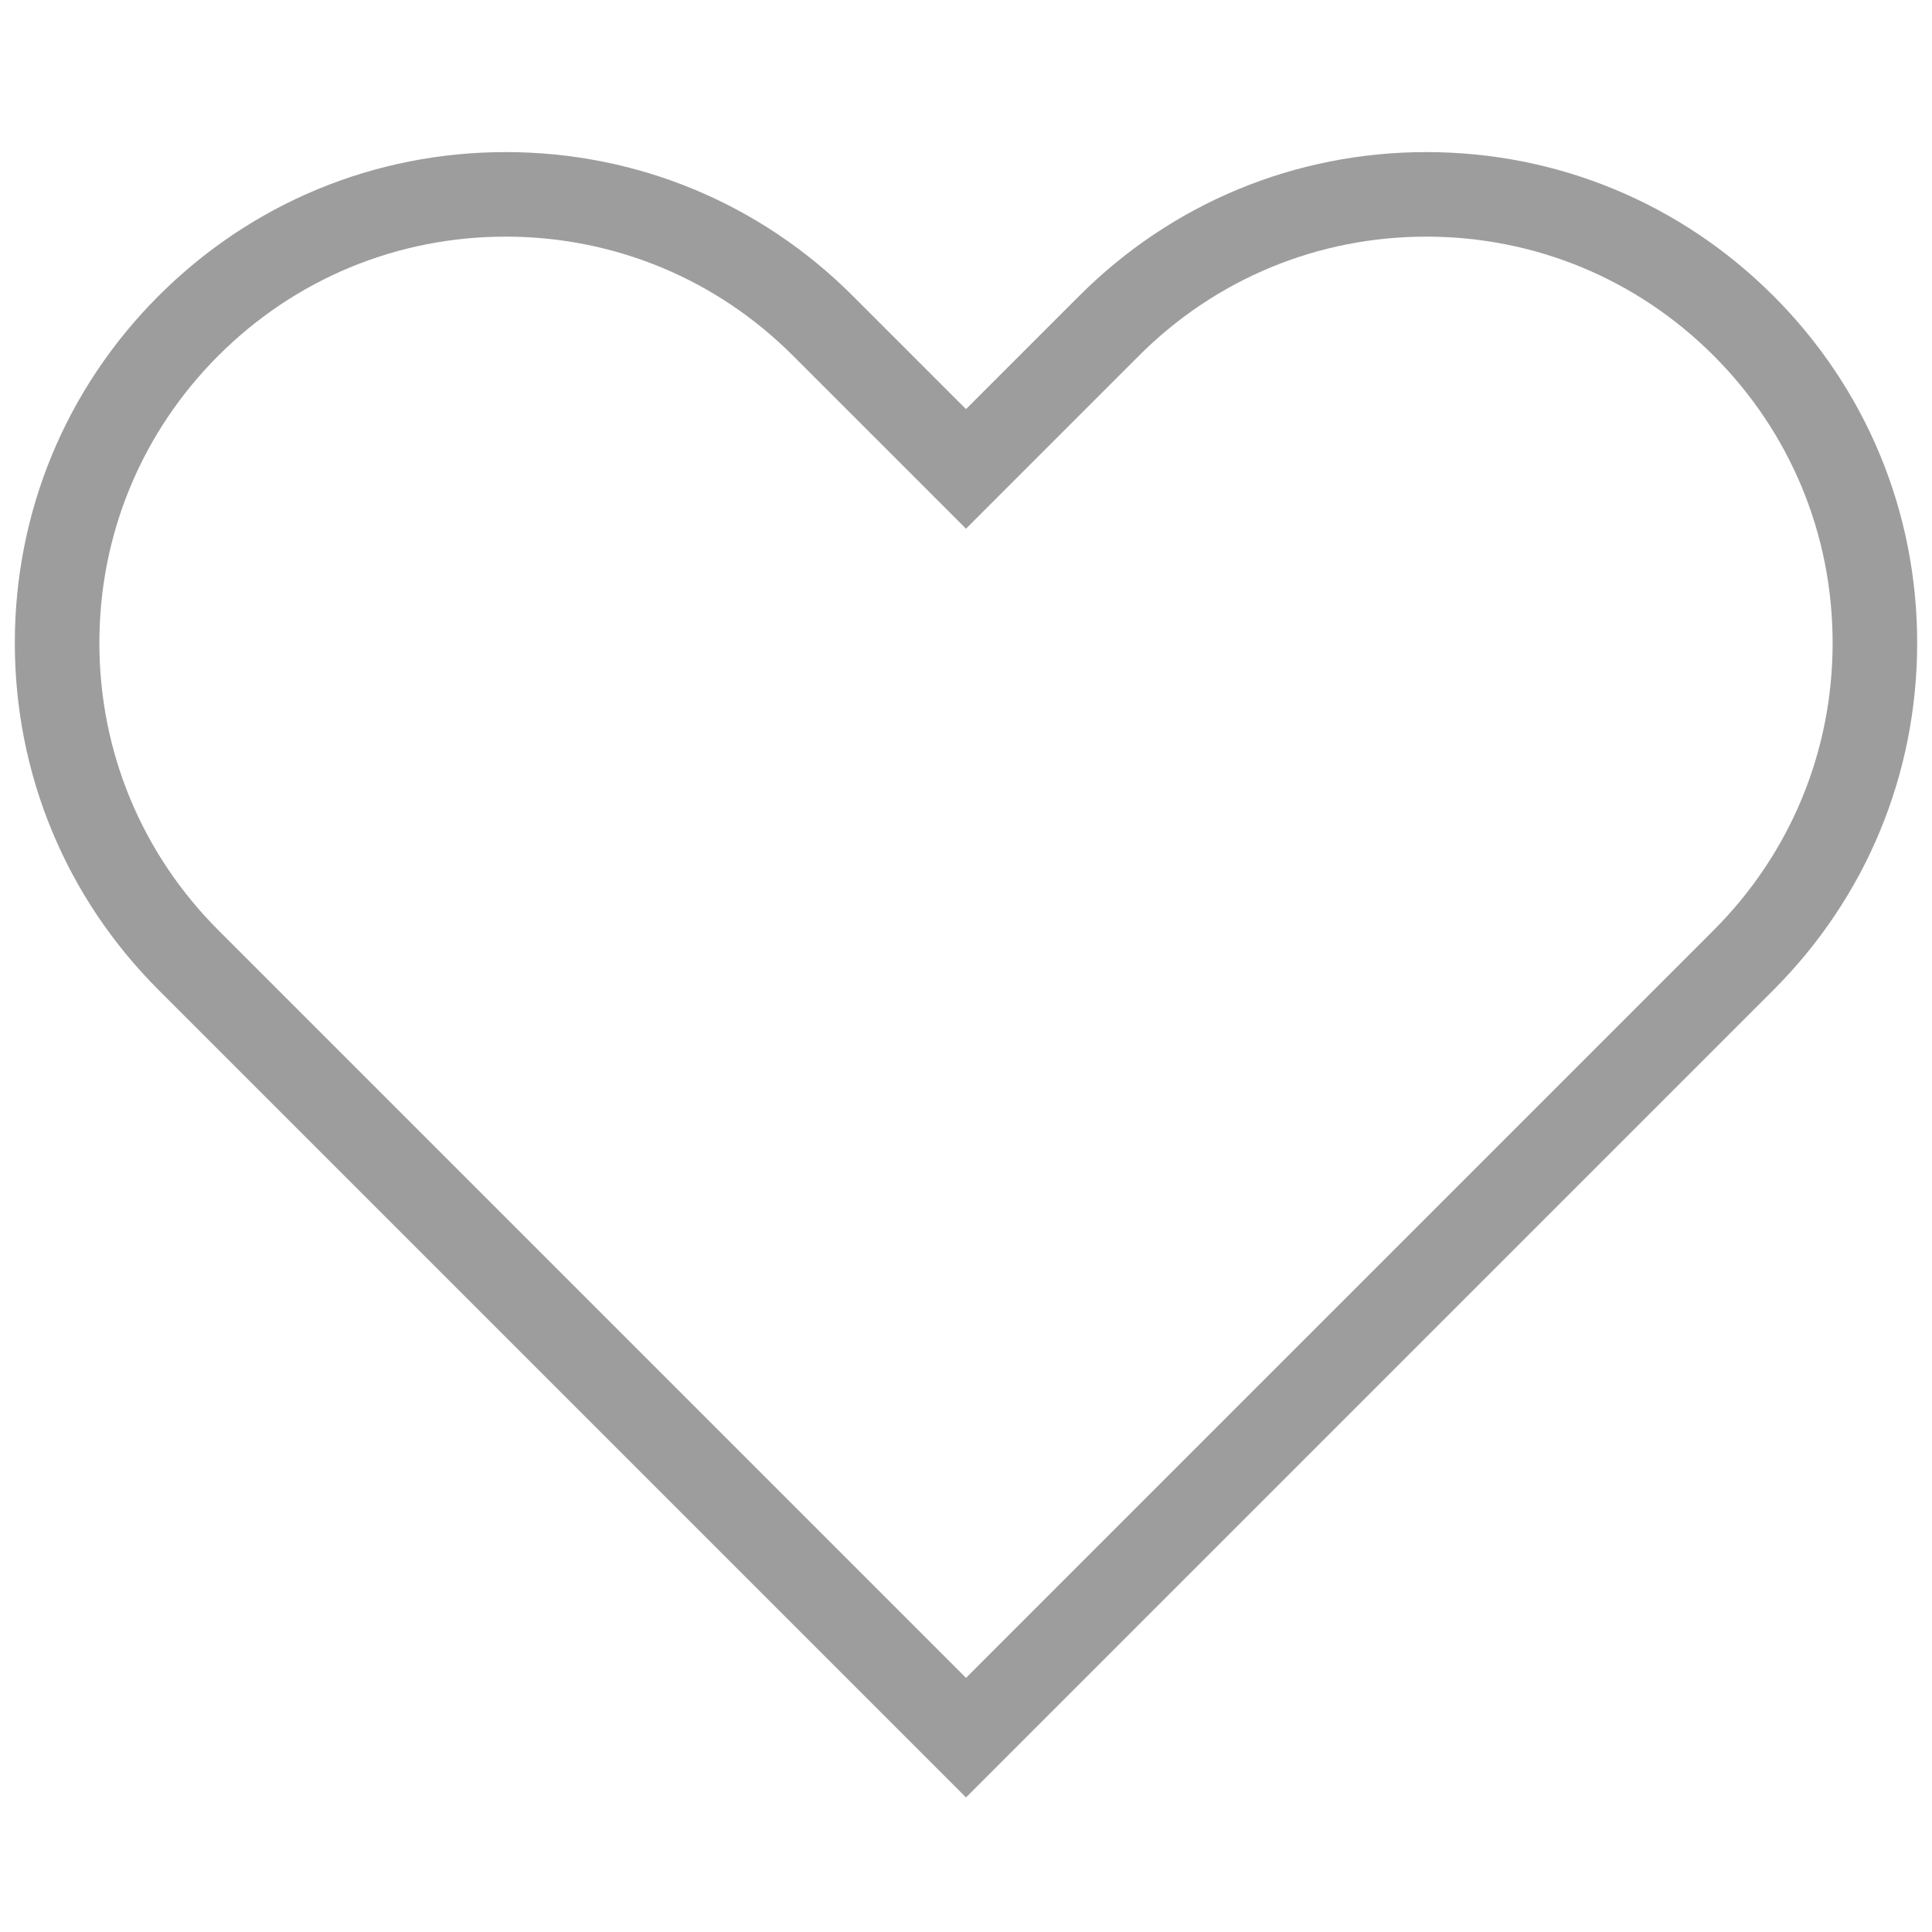
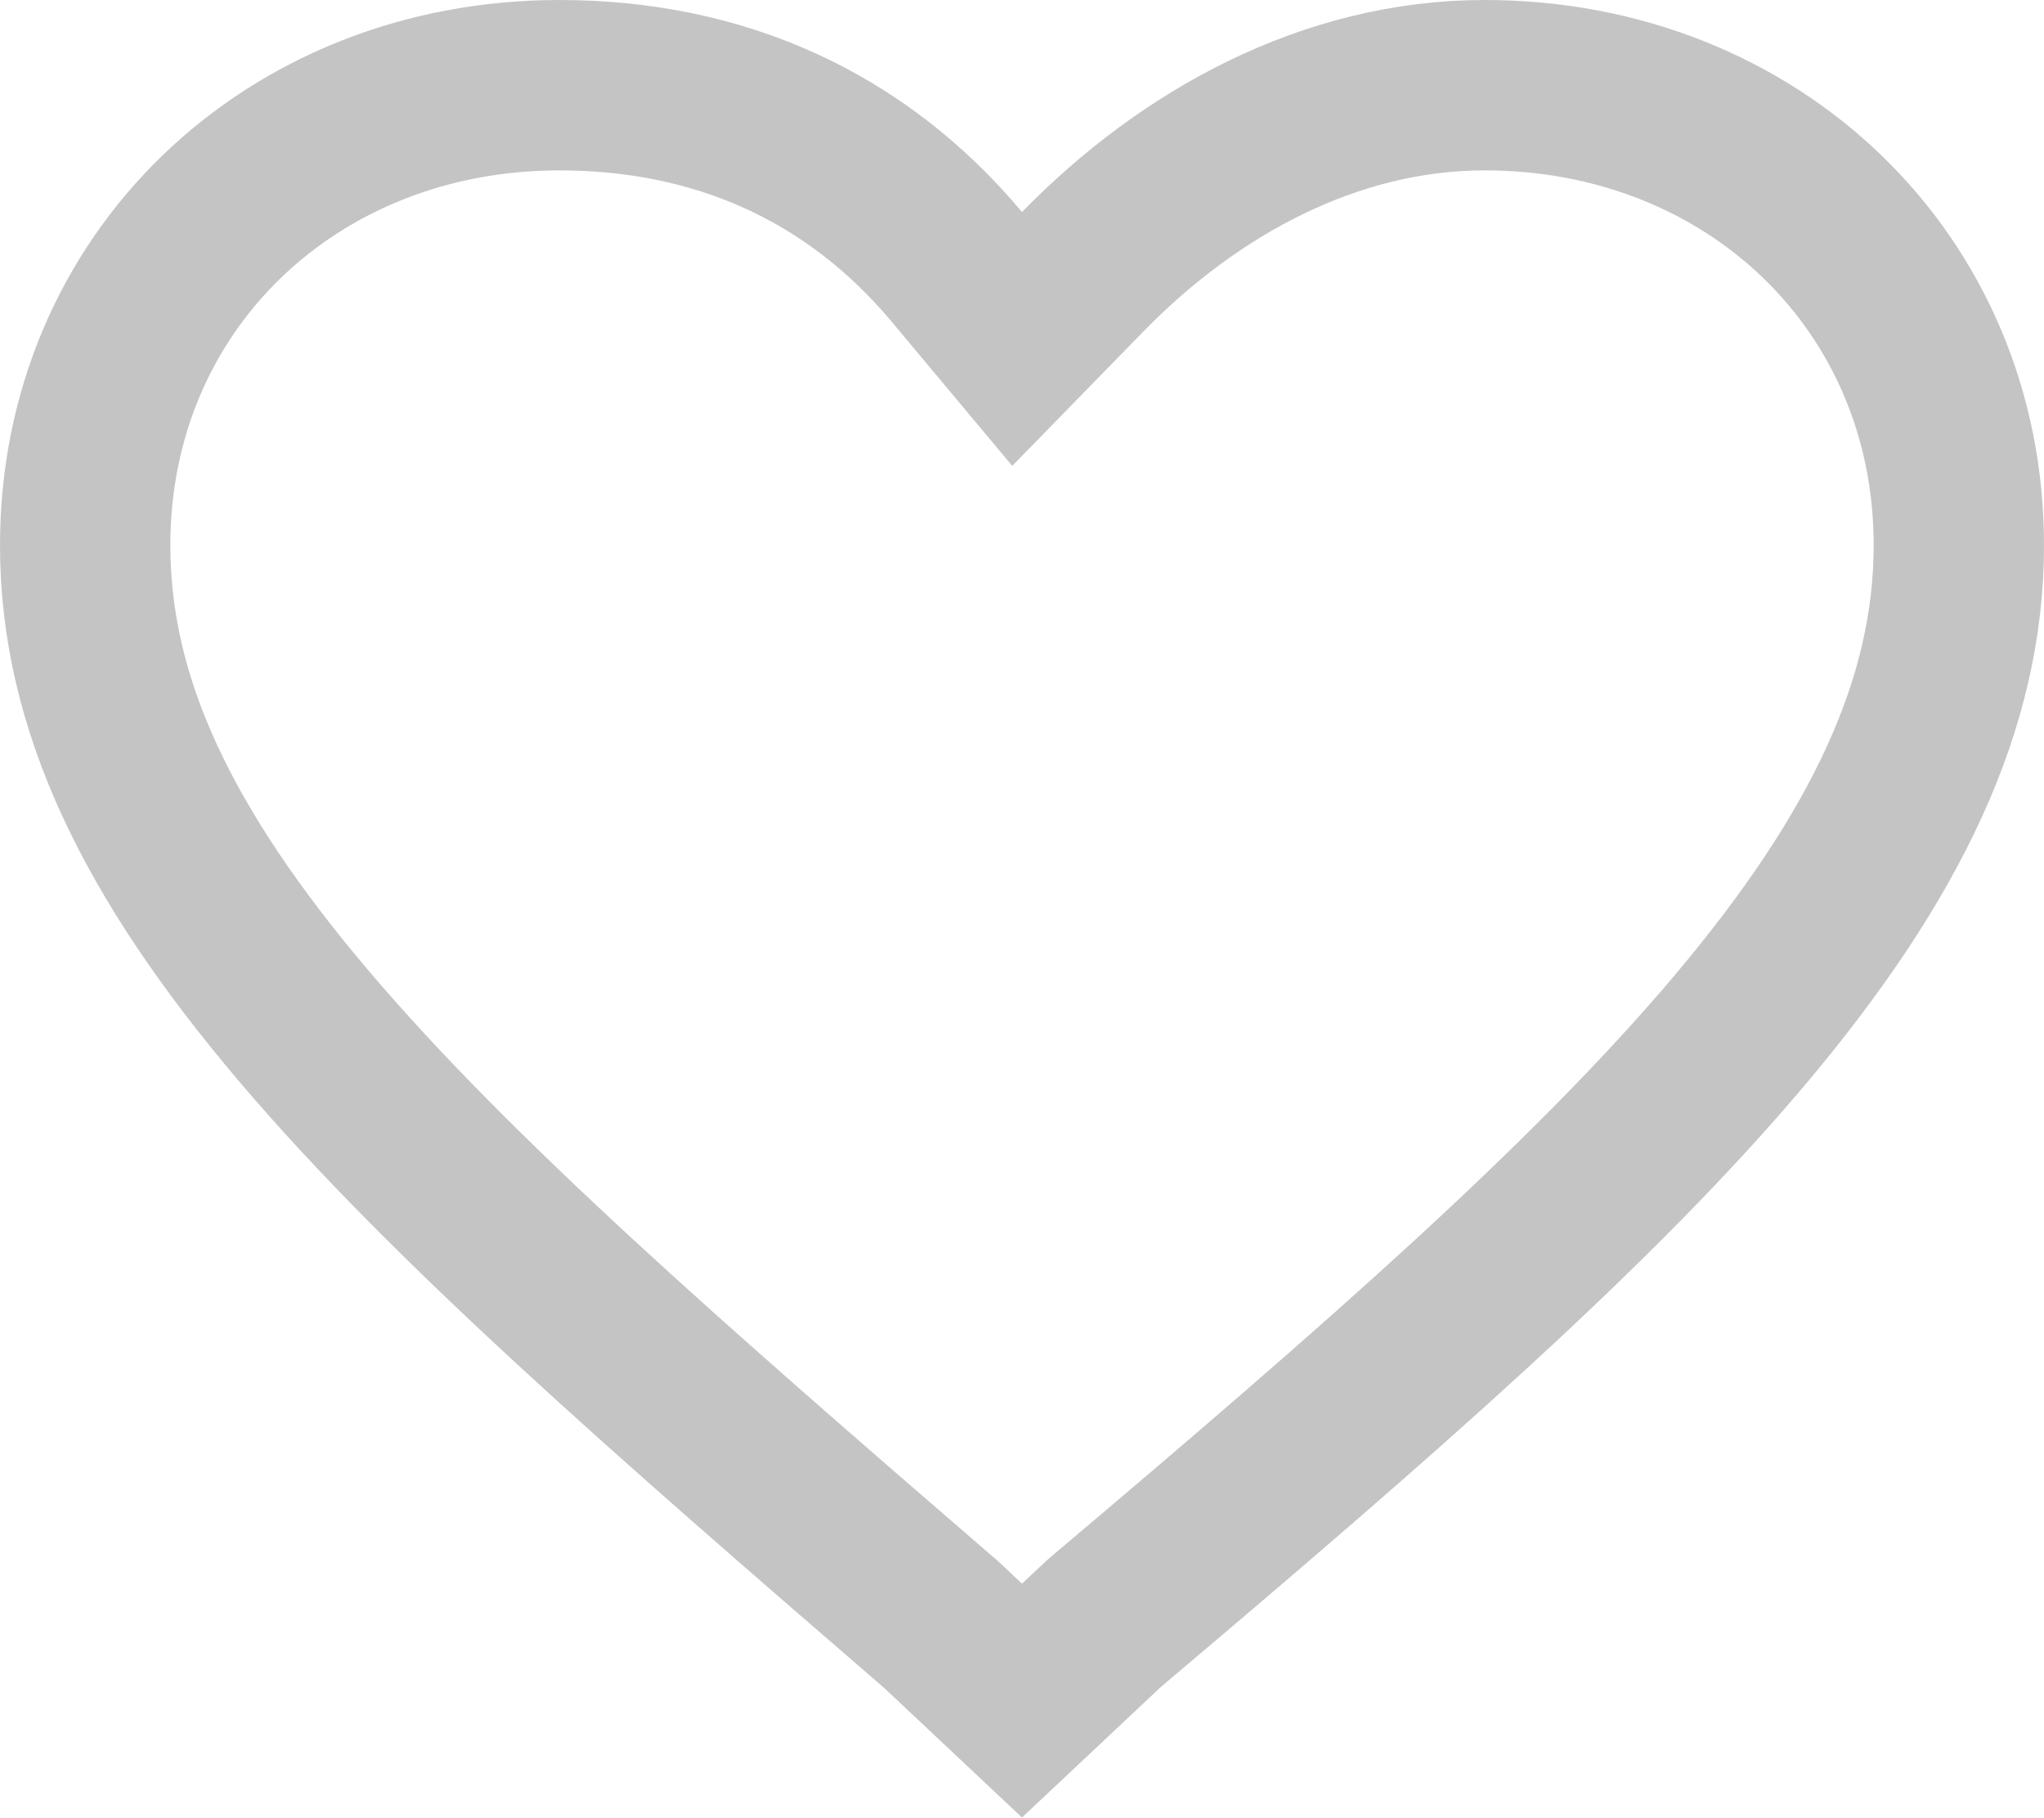
- <svg xmlns="http://www.w3.org/2000/svg" version="1.1" width="256" height="256" viewBox="0 0 256 256" xml:space="preserve" fill="#9d9d9d">
-   <g transform="translate(128 128) scale(0.72 0.72)" style="">
-     <g style="stroke: none; stroke-width: 0; stroke-dasharray: none; stroke-linecap: butt; stroke-linejoin: miter; stroke-miterlimit: 10;opacity: 1;" transform="translate(-175.05 -175.05) scale(3.89 3.89)">
-       <path d="M 45 84.334 L 6.802 46.136 C 2.416 41.75 0 35.918 0 29.716 c 0 -6.203 2.416 -12.034 6.802 -16.42 c 4.386 -4.386 10.217 -6.802 16.42 -6.802 c 6.203 0 12.034 2.416 16.42 6.802 L 45 18.654 l 5.358 -5.358 c 4.386 -4.386 10.218 -6.802 16.42 -6.802 c 6.203 0 12.034 2.416 16.42 6.802 l 0 0 l 0 0 C 87.585 17.682 90 23.513 90 29.716 c 0 6.203 -2.415 12.034 -6.802 16.42 L 45 84.334 z M 23.222 10.494 c -5.134 0 -9.961 2 -13.592 5.63 S 4 24.582 4 29.716 s 2 9.961 5.63 13.592 L 45 78.678 l 35.37 -35.37 C 84.001 39.677 86 34.85 86 29.716 s -1.999 -9.961 -5.63 -13.592 l 0 0 c -3.631 -3.63 -8.457 -5.63 -13.592 -5.63 c -5.134 0 -9.961 2 -13.592 5.63 L 45 24.311 l -8.187 -8.187 C 33.183 12.494 28.356 10.494 23.222 10.494 z" style="stroke: none; stroke-width: 1; stroke-dasharray: none; stroke-linecap: butt; stroke-linejoin: miter; stroke-miterlimit: 10; opacity: 1;" transform=" matrix(1 0 0 1 0 0) " stroke-linecap="round" />
-     </g>
-   </g>
+ <svg viewBox="0 0 18 16" fill="none" width="18" height="16">
+   <path d="M8.425 2.348L8.957 2.984L9.536 2.391C10.48 1.425 11.719 0.75 13.074 0.75C15.434 0.75 17.25 2.485 17.25 4.8C17.25 6.193 16.614 7.537 15.319 9.072C14.017 10.615 12.125 12.264 9.748 14.271L9.733 14.284L9.718 14.297L9 14.972L8.282 14.297L8.27 14.287L8.258 14.277C5.876 12.22 3.984 10.572 2.679 9.037C1.383 7.511 0.75 6.191 0.75 4.8C0.75 2.485 2.566 0.75 4.926 0.75C6.328 0.75 7.533 1.284 8.425 2.348Z" stroke="#C4C4C4" stroke-width="1.5" />
</svg>
